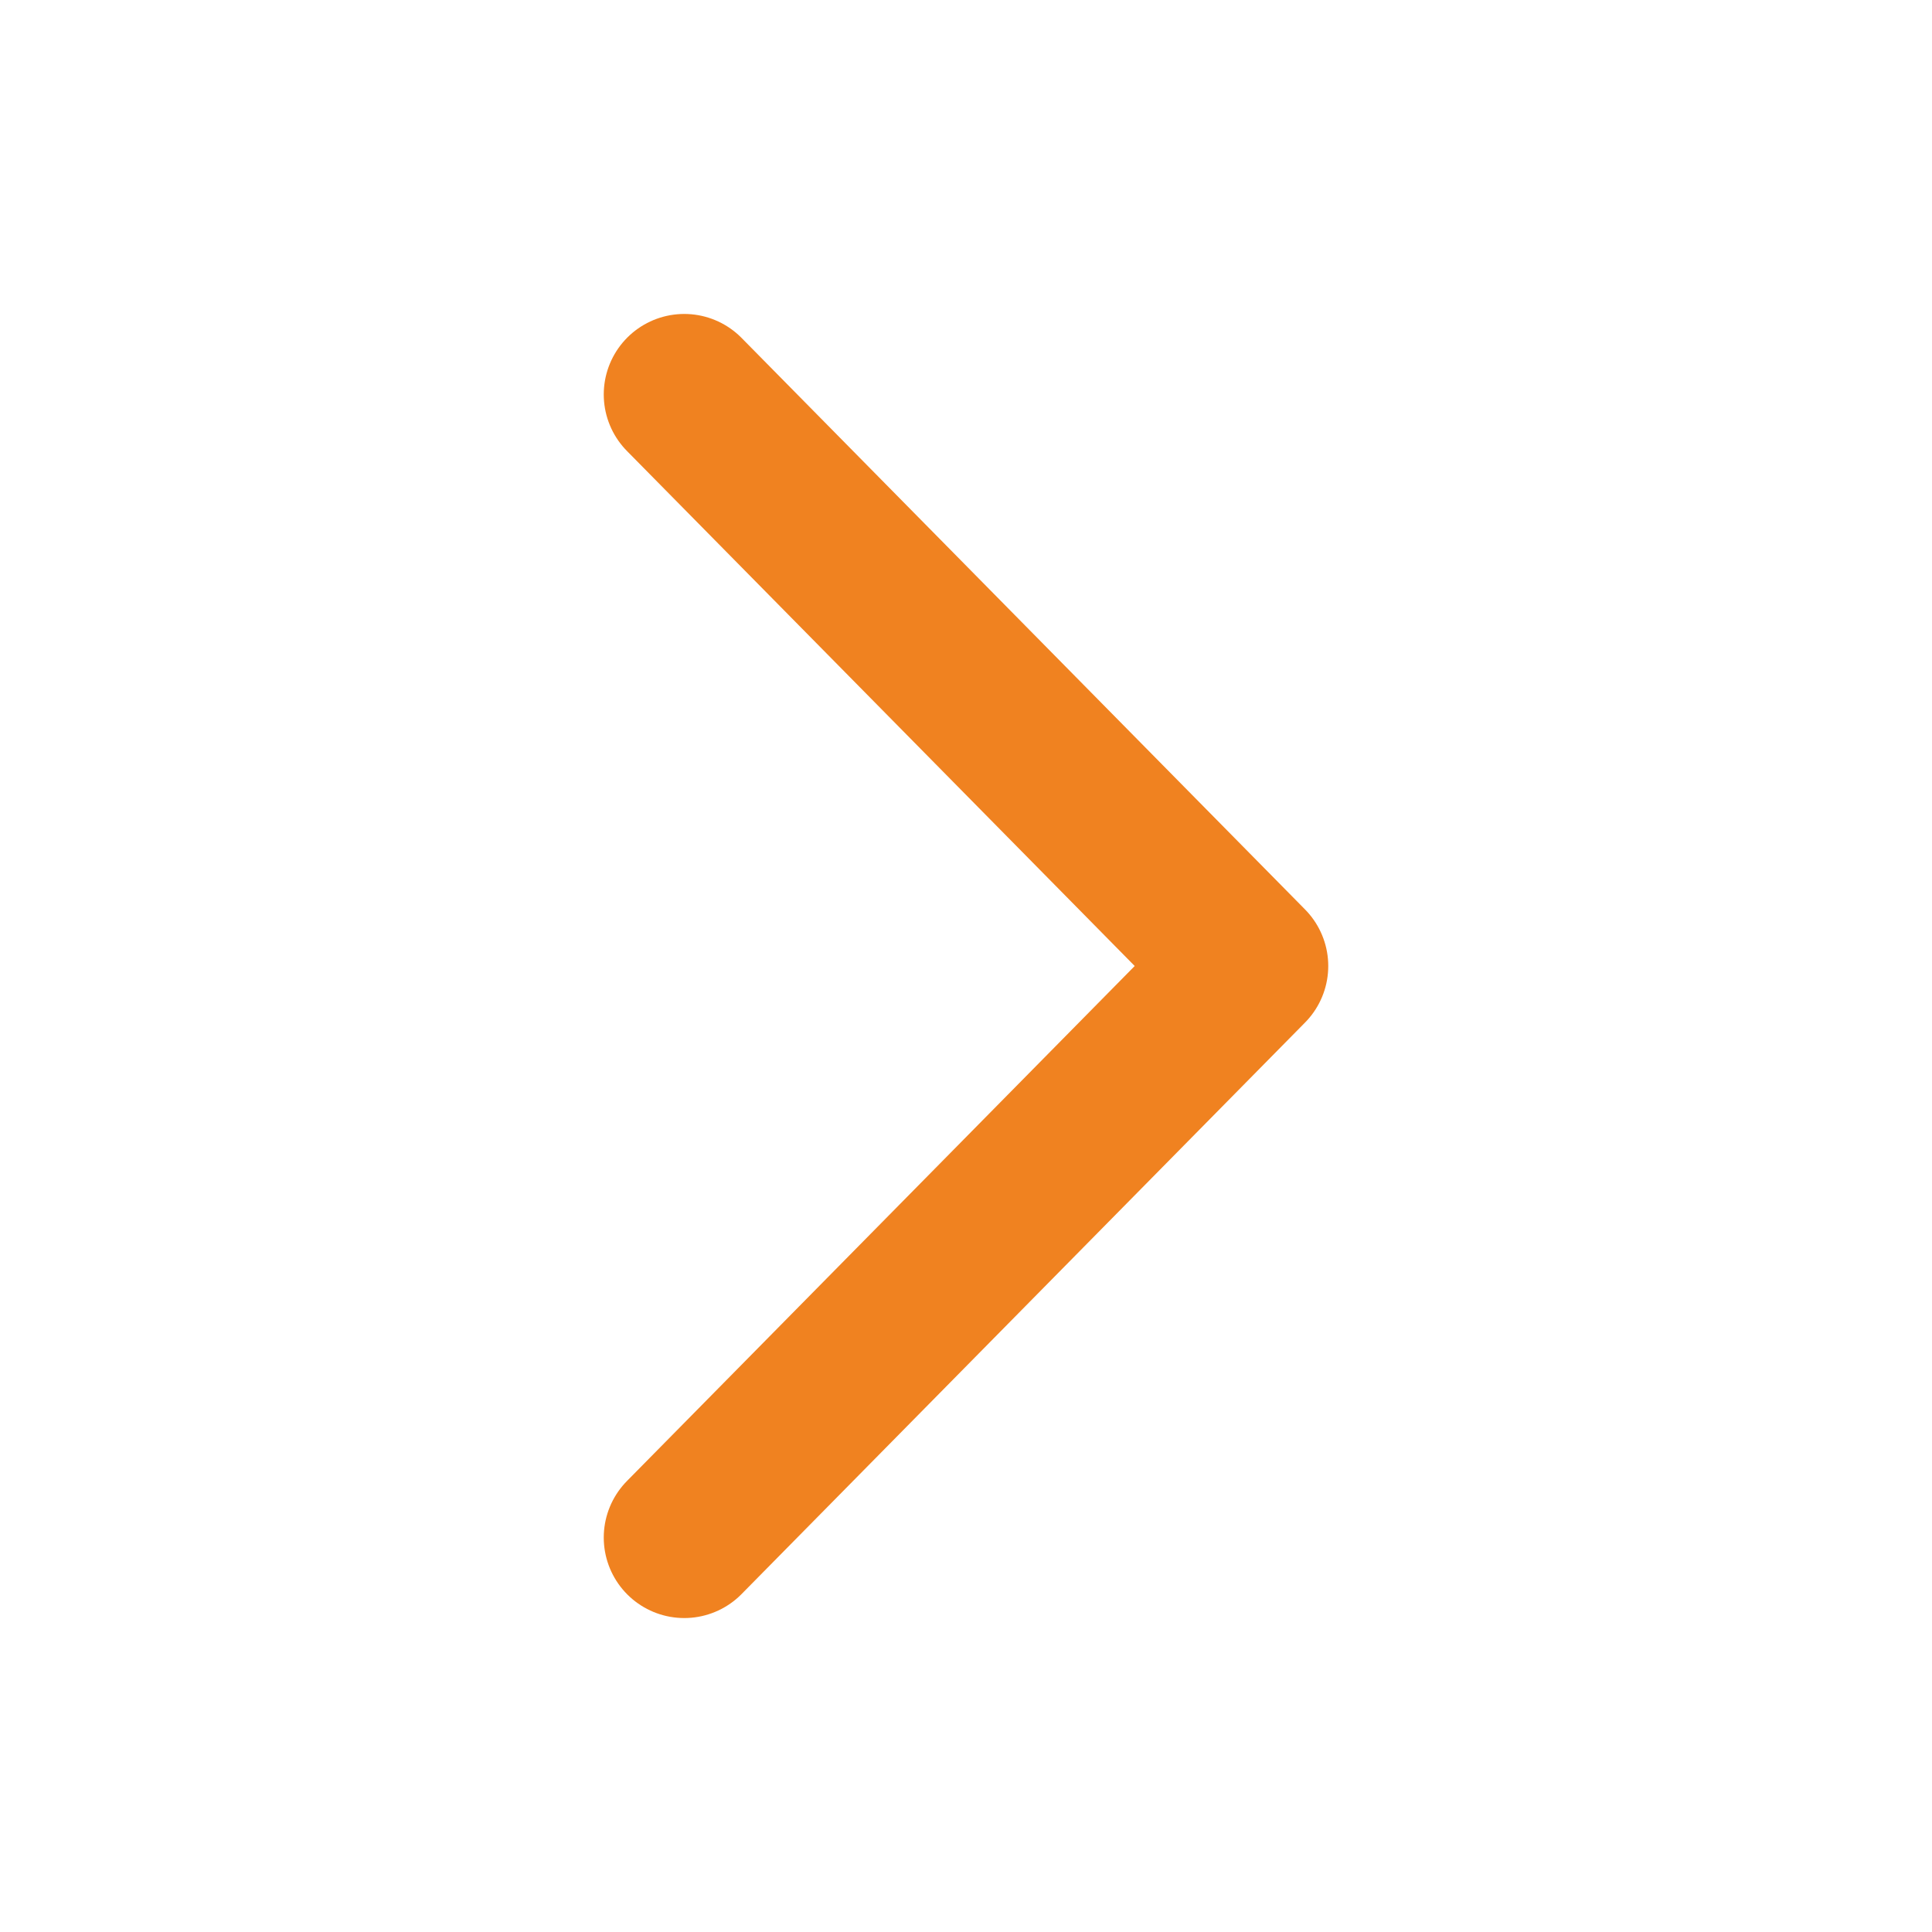
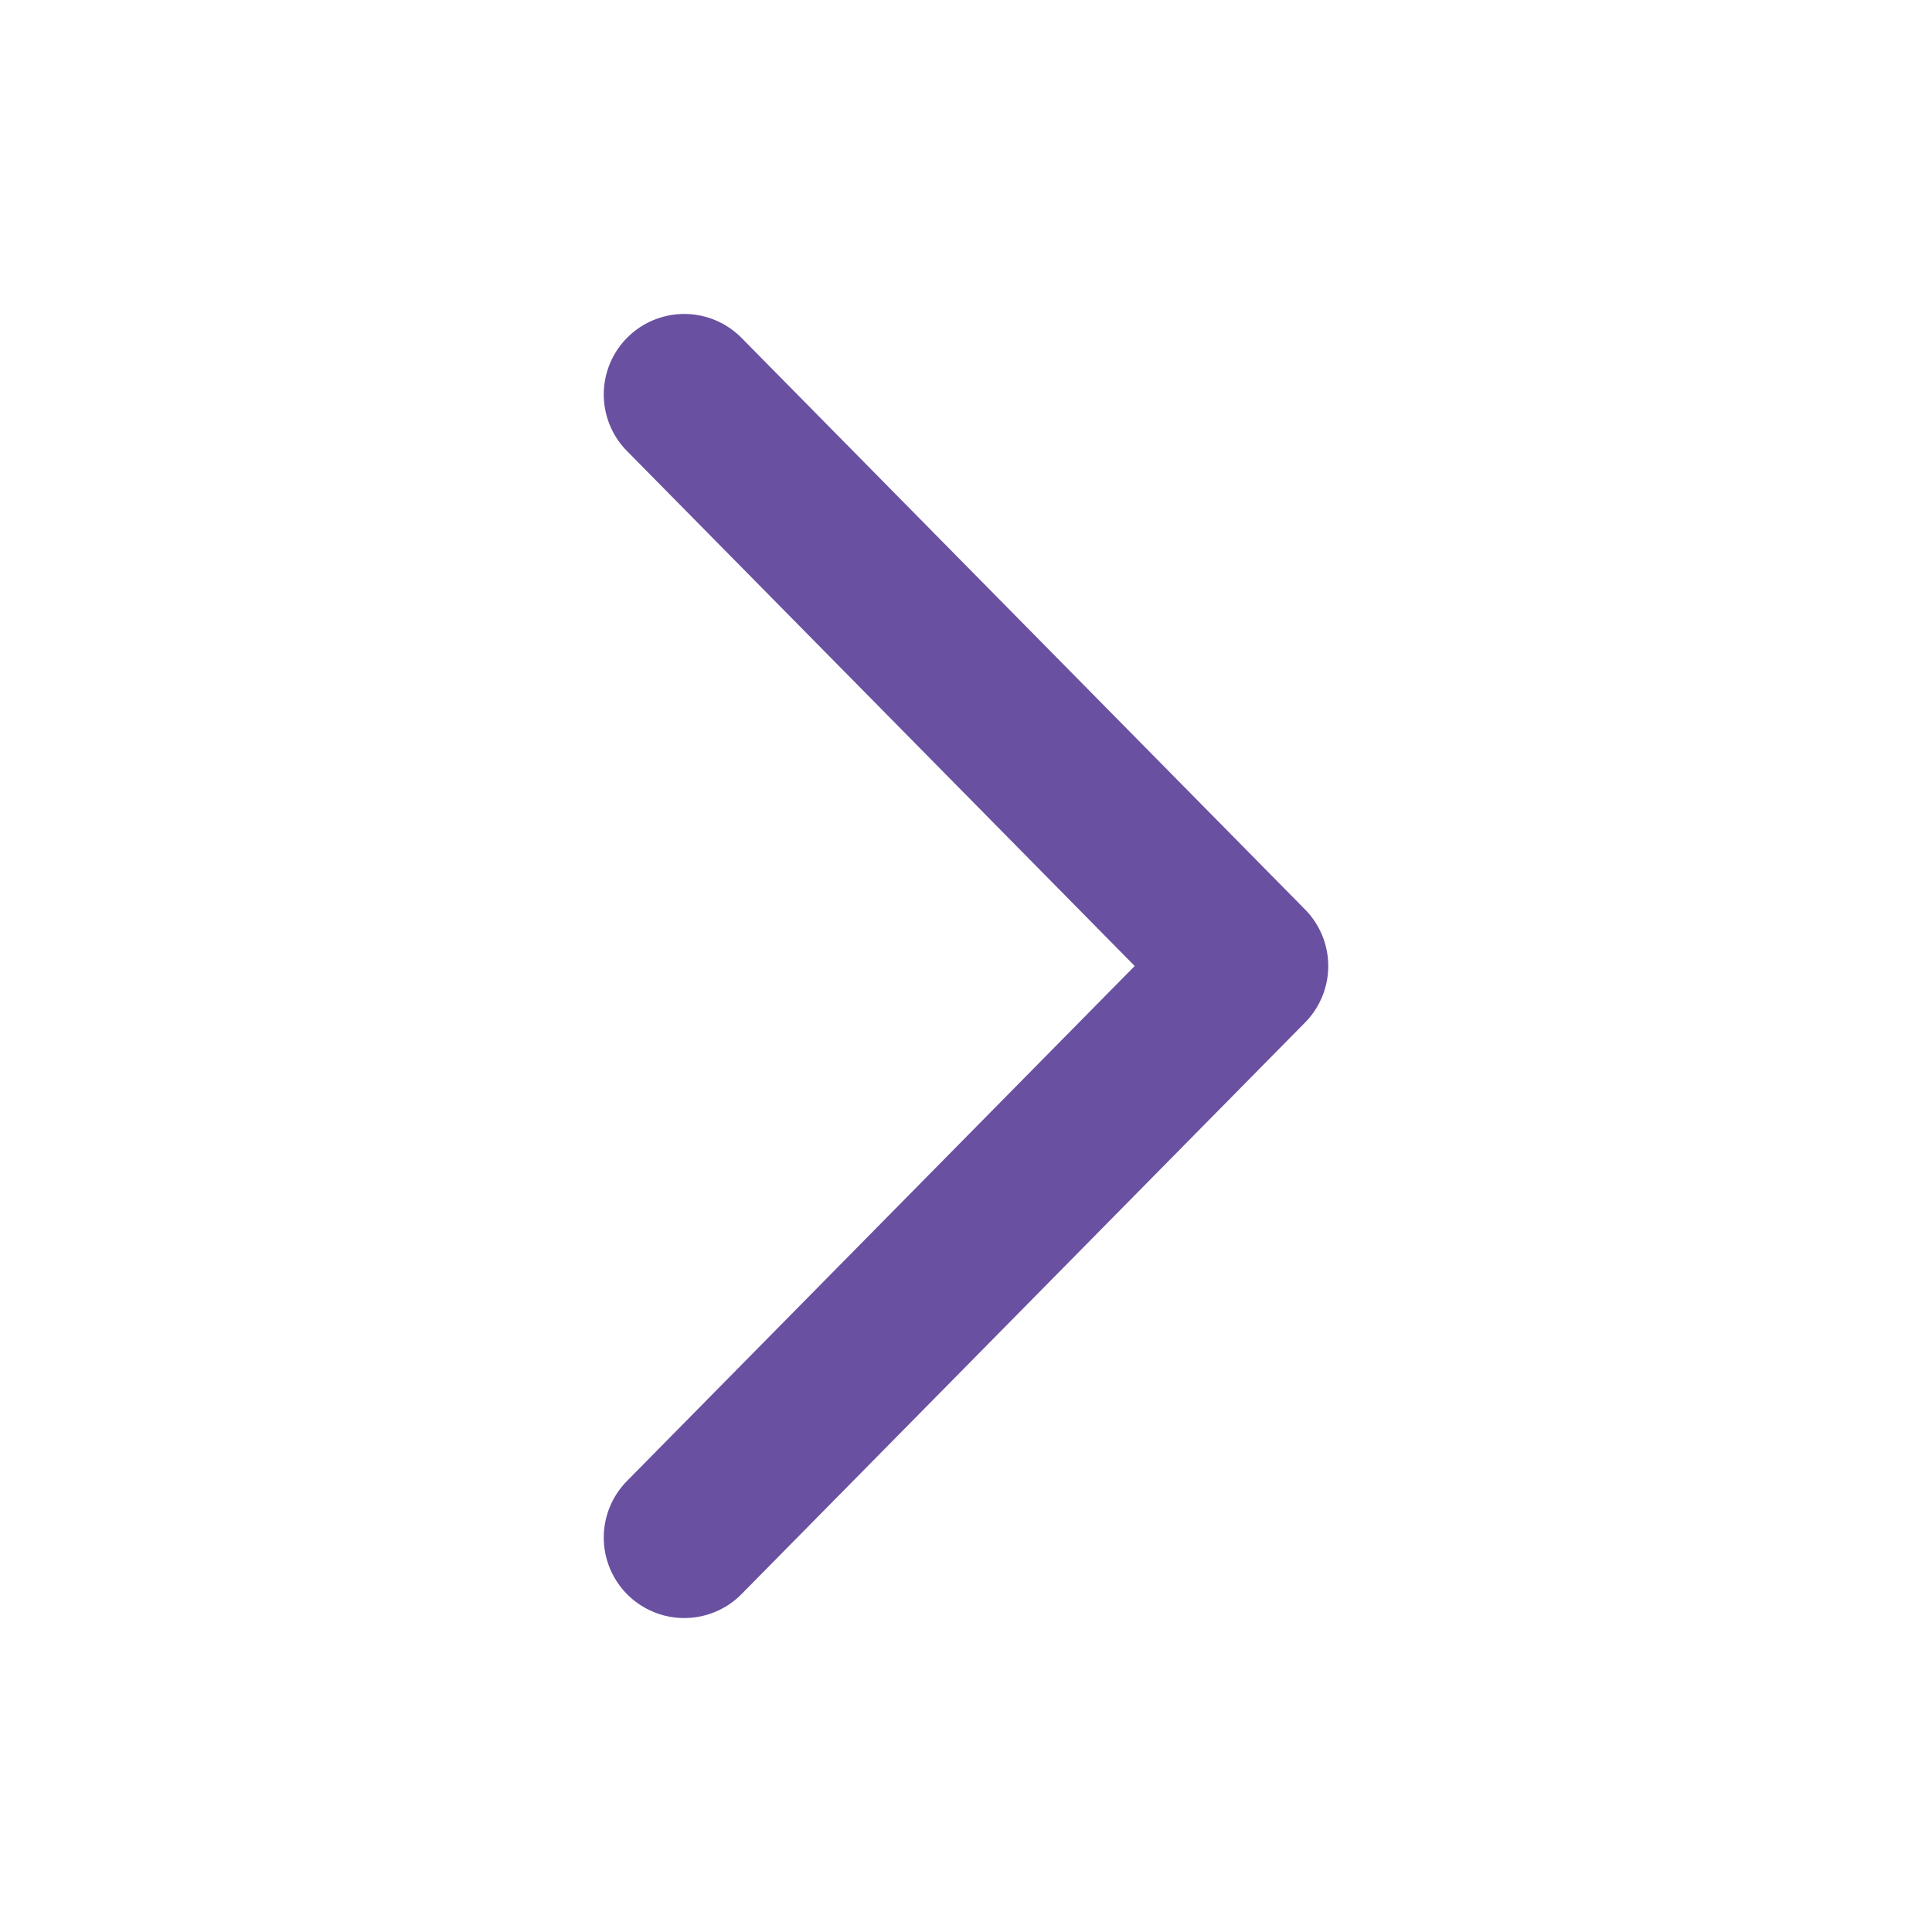
<svg xmlns="http://www.w3.org/2000/svg" version="1.1" id="Layer_1" x="0px" y="0px" width="24px" height="24px" viewBox="0 0 24 24" style="enable-background:new 0 0 24 24;" xml:space="preserve">
  <style type="text/css">
- 	.st0{fill:none;stroke:#F08220;stroke-width:2;stroke-linecap:round;stroke-linejoin:round;stroke-miterlimit:10;}
+ 	.st0{fill:none;stroke:#6950A1;stroke-width:2;stroke-linecap:round;stroke-linejoin:round;stroke-miterlimit:10;}
</style>
  <polyline class="st0" points="8.5,19.1 15.5,12 8.5,4.9 " />
</svg>
